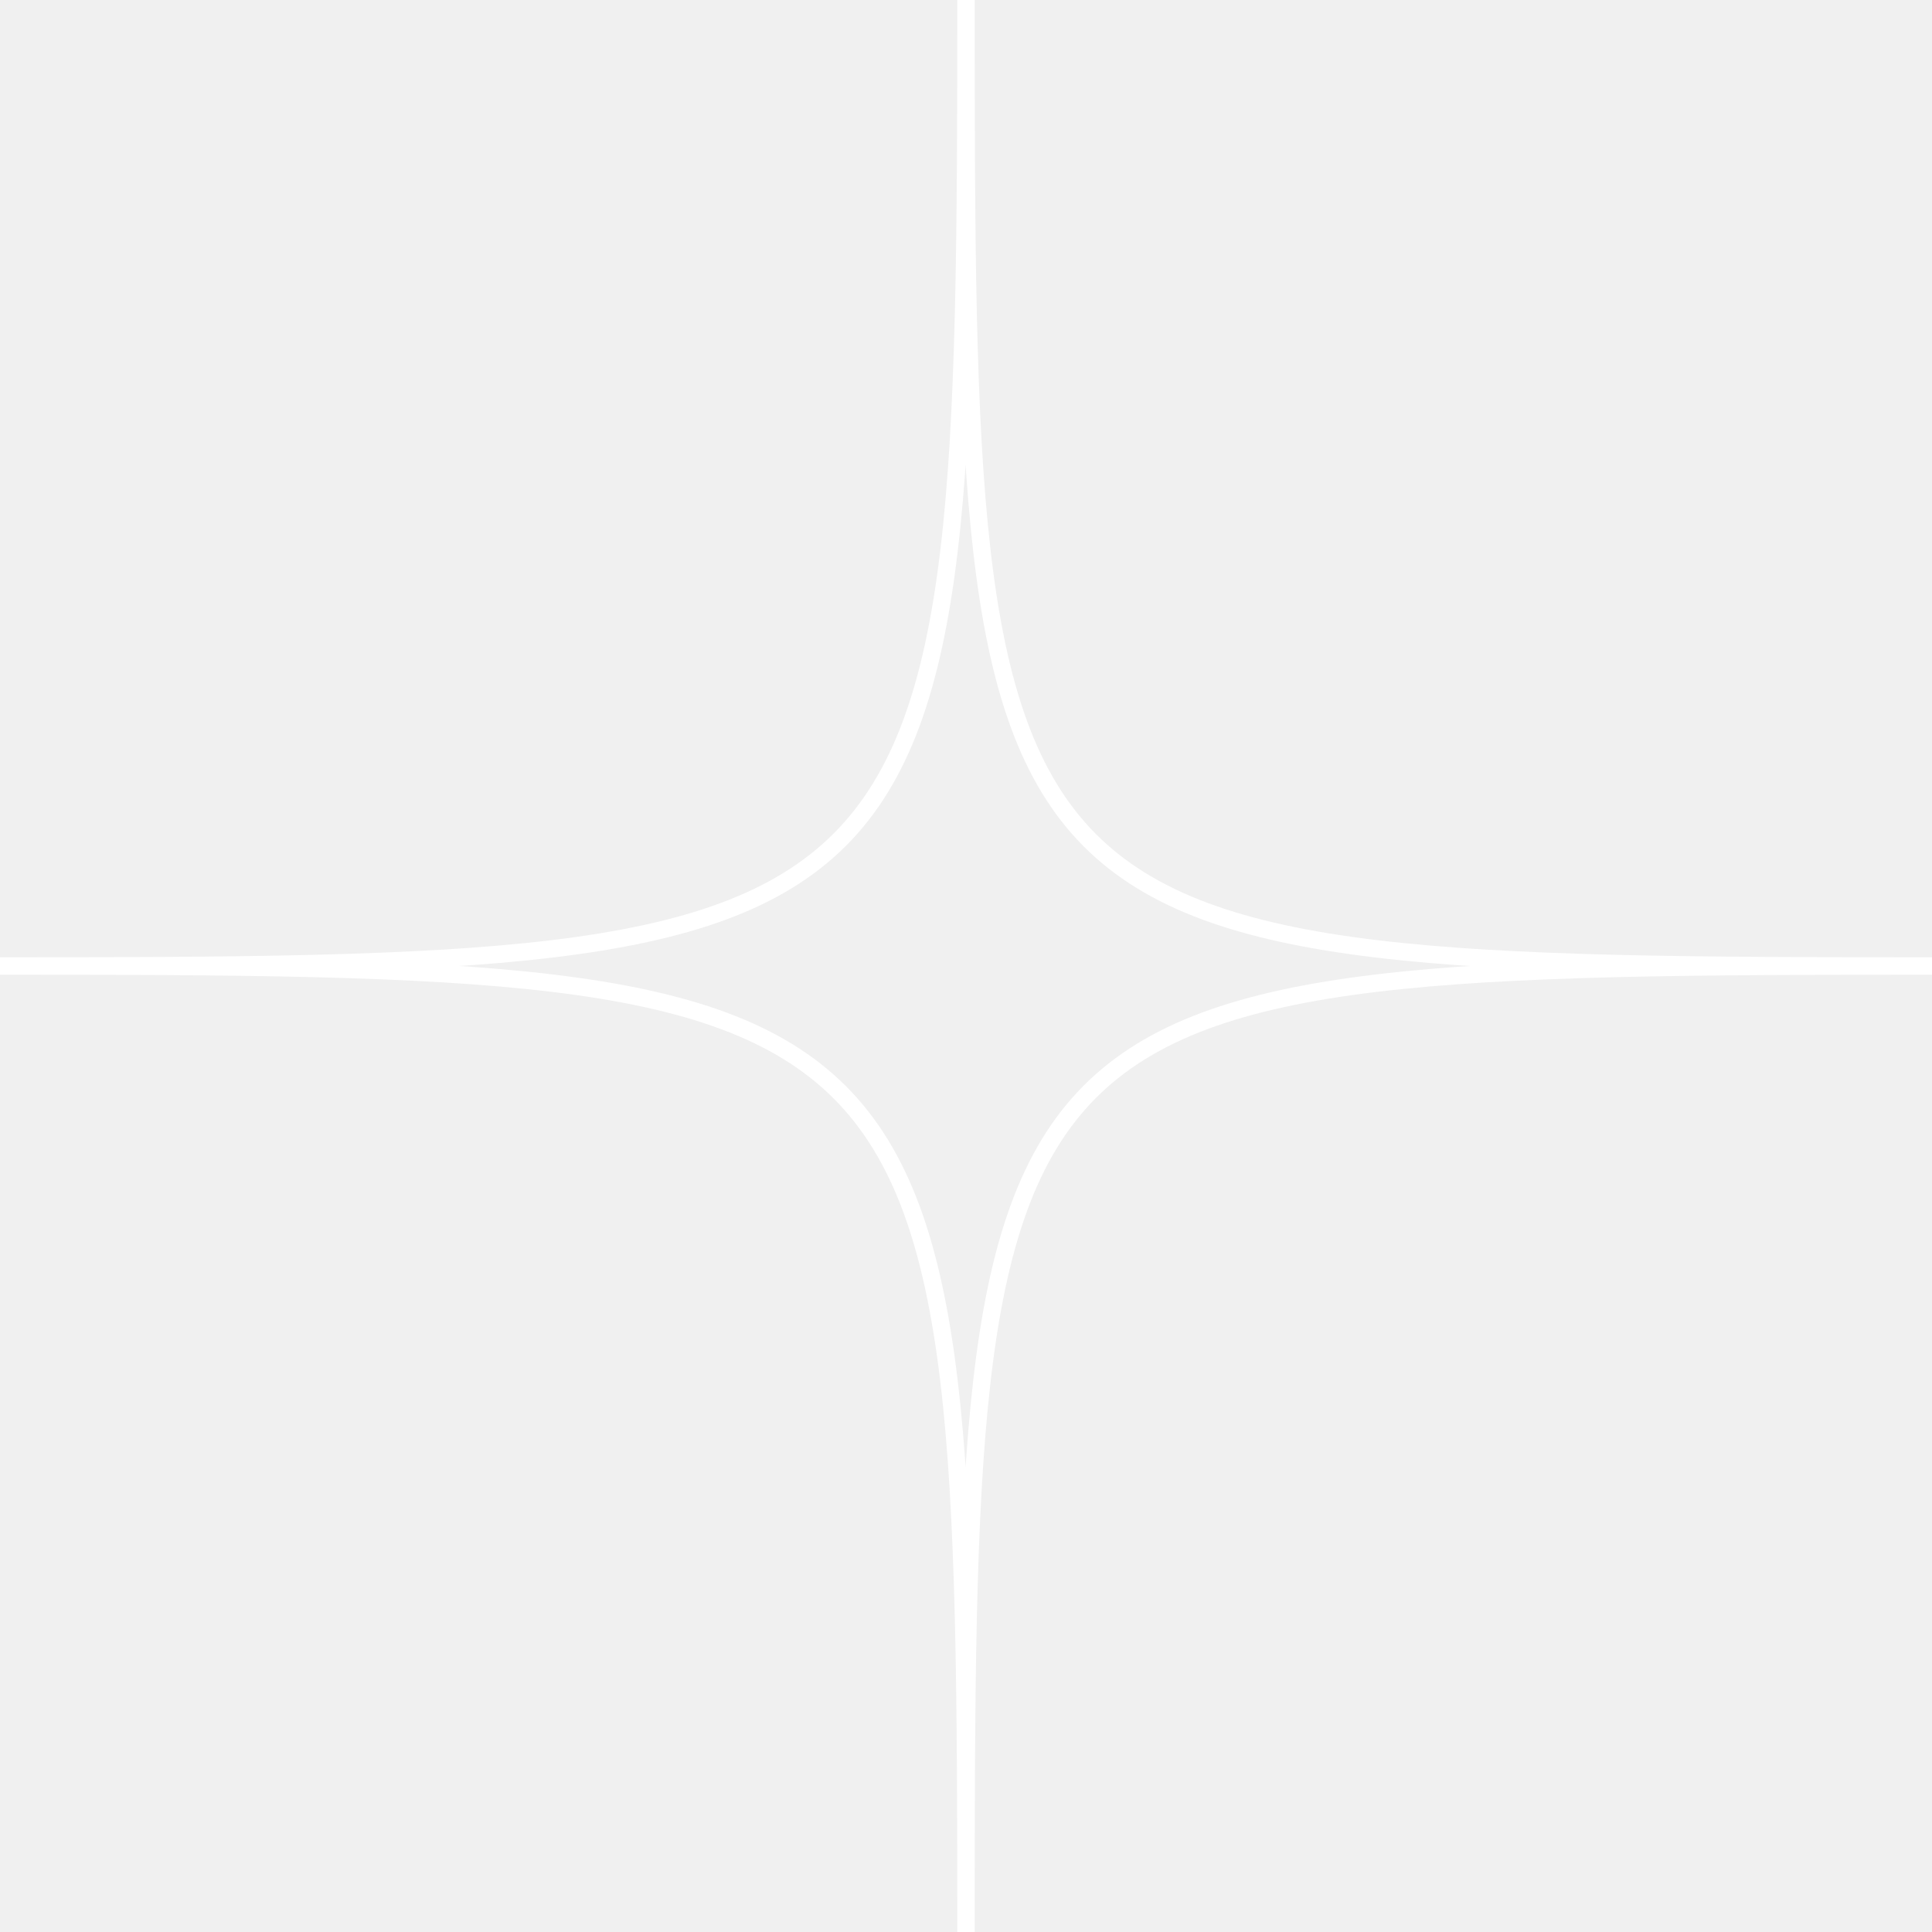
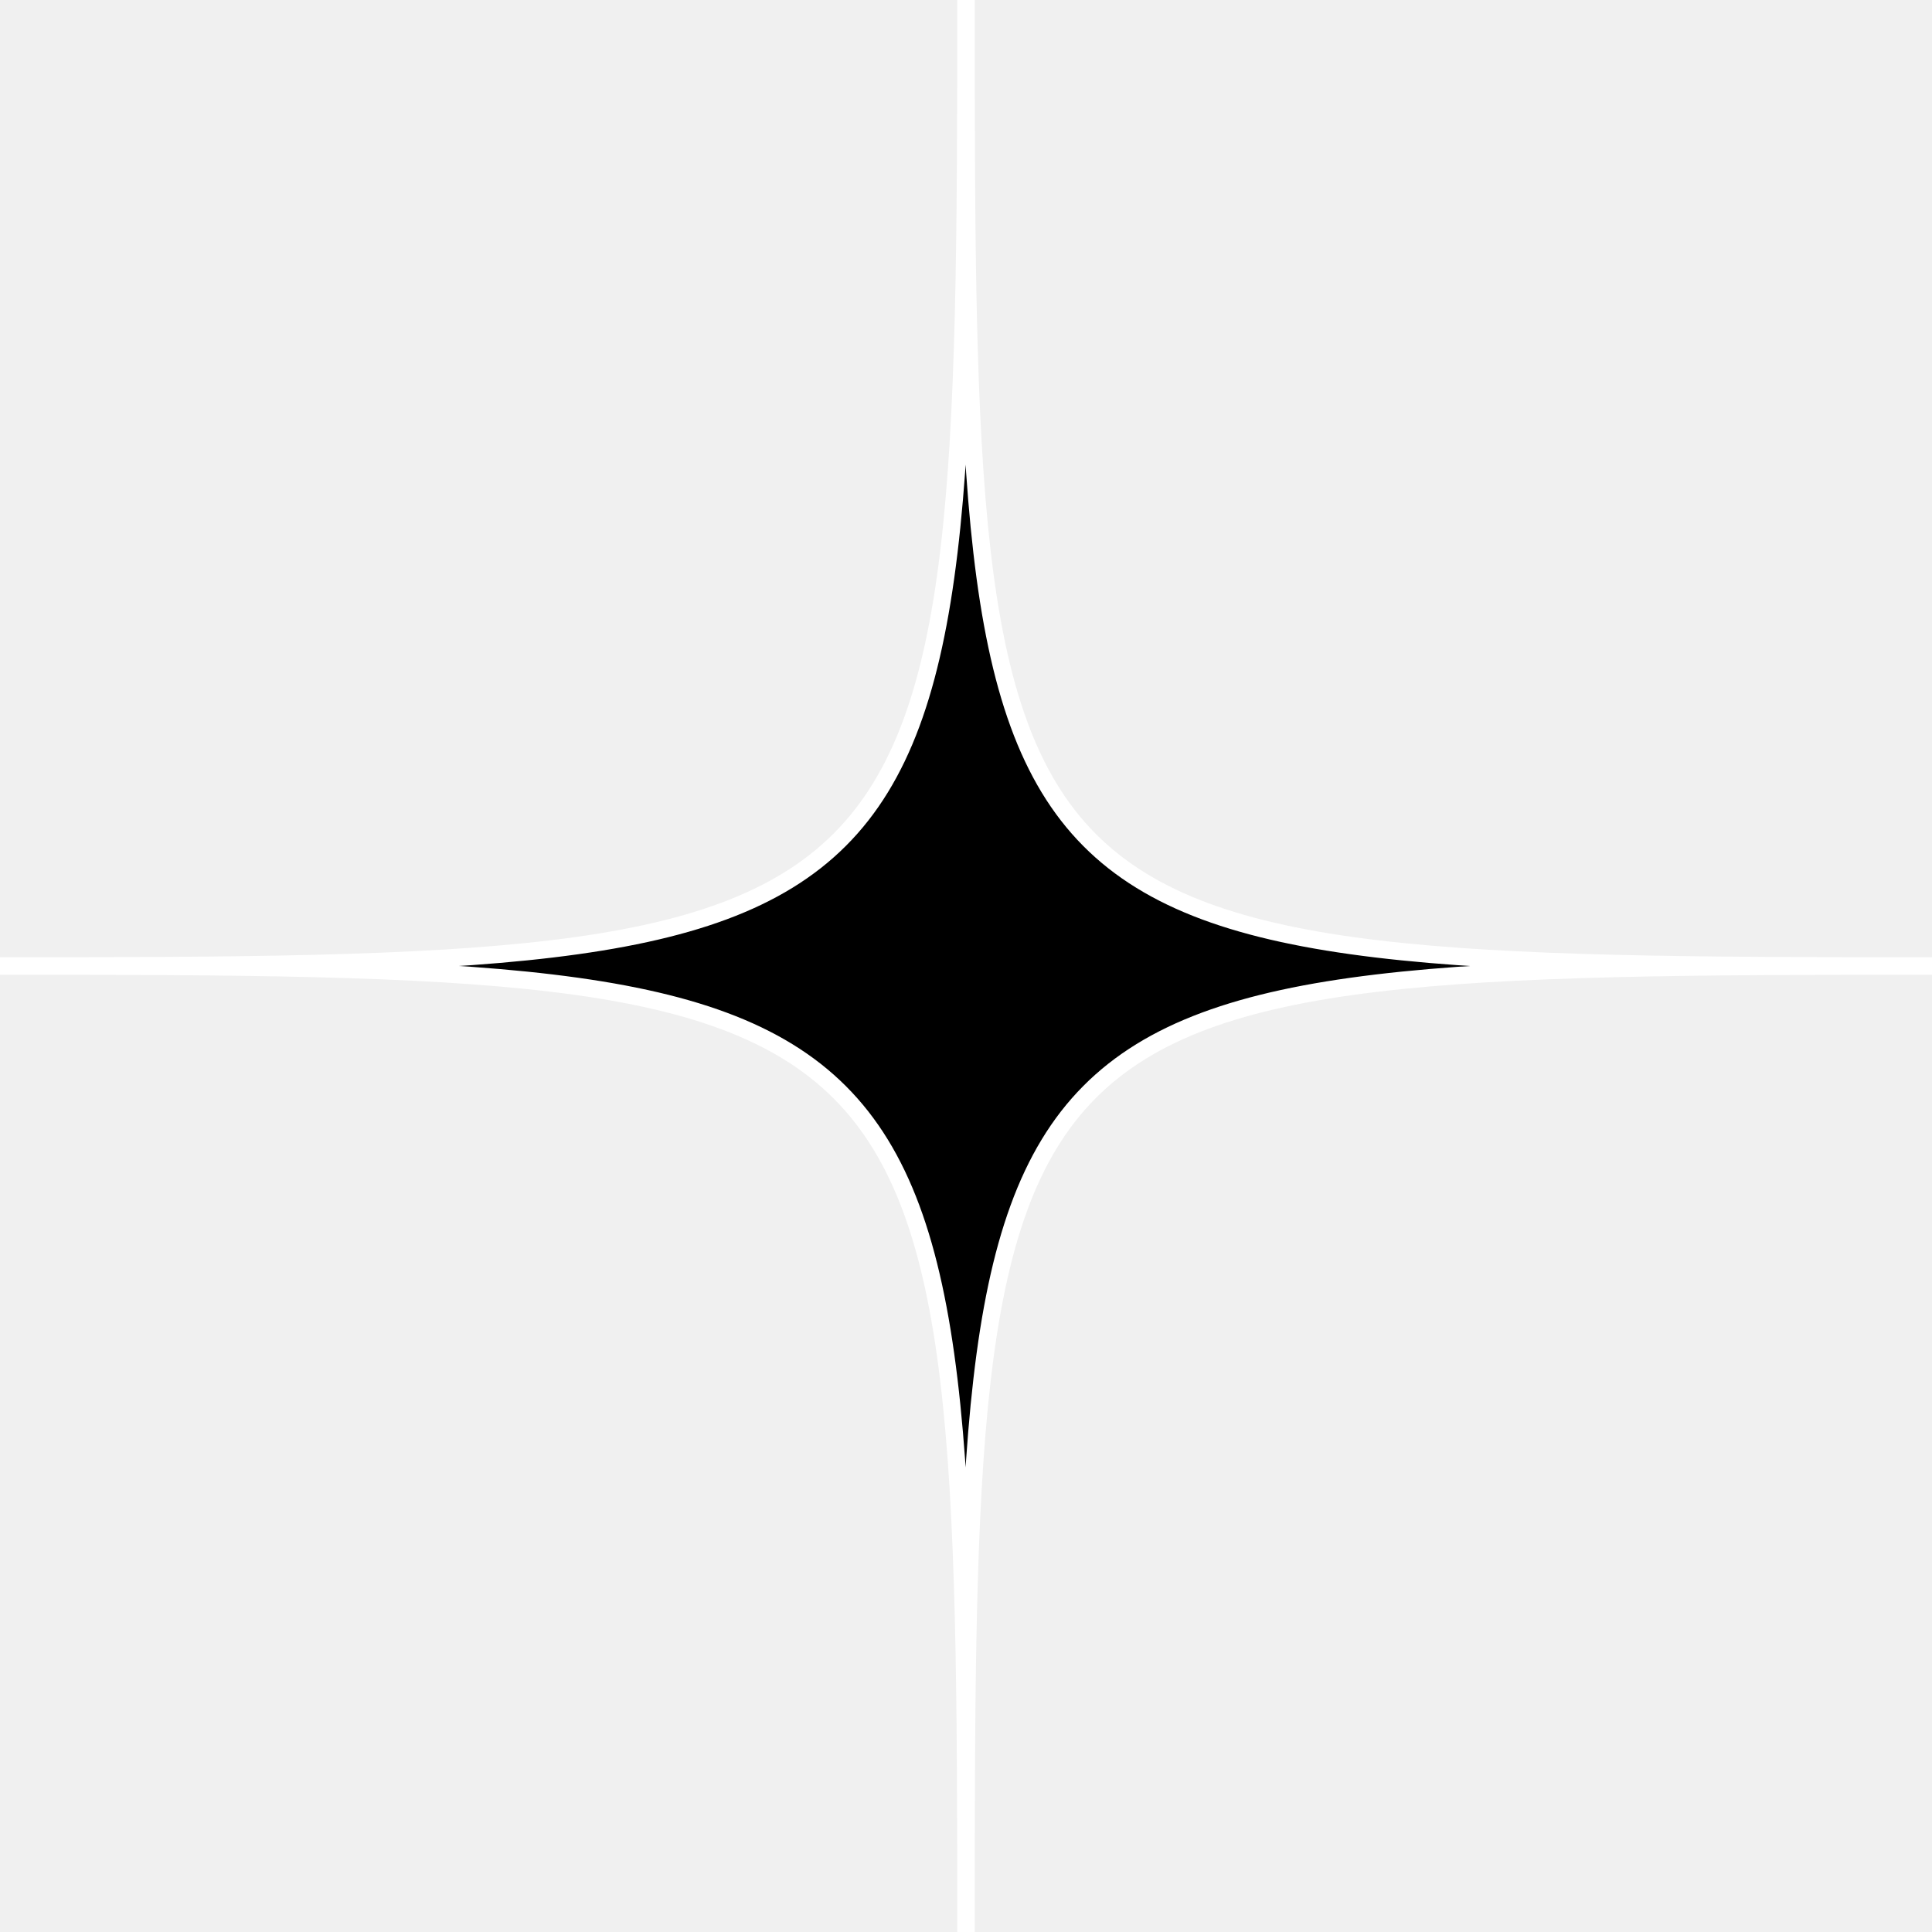
<svg xmlns="http://www.w3.org/2000/svg" viewBox="0 0 222.08 222.08" aria-hidden="true">
-   <path id="star-small" fill="none" fill-rule="evenodd" stroke="white" stroke-width="2" d="M111.04,222.08c0-109.35-1.69-111.04-111.04-111.04,109.35,0,111.04-1.69,111.04-111.04,0,109.35.79,111.04,111.04,111.04-110.25,0-111.04,1.69-111.04,111.04Z" />
+   <path id="star-small" fill="currentColor" fill-rule="evenodd" stroke="white" stroke-width="2" d="M111.04,222.08c0-109.35-1.69-111.04-111.04-111.04,109.35,0,111.04-1.69,111.04-111.04,0,109.35.79,111.04,111.04,111.04-110.25,0-111.04,1.69-111.04,111.04Z" />
</svg>
